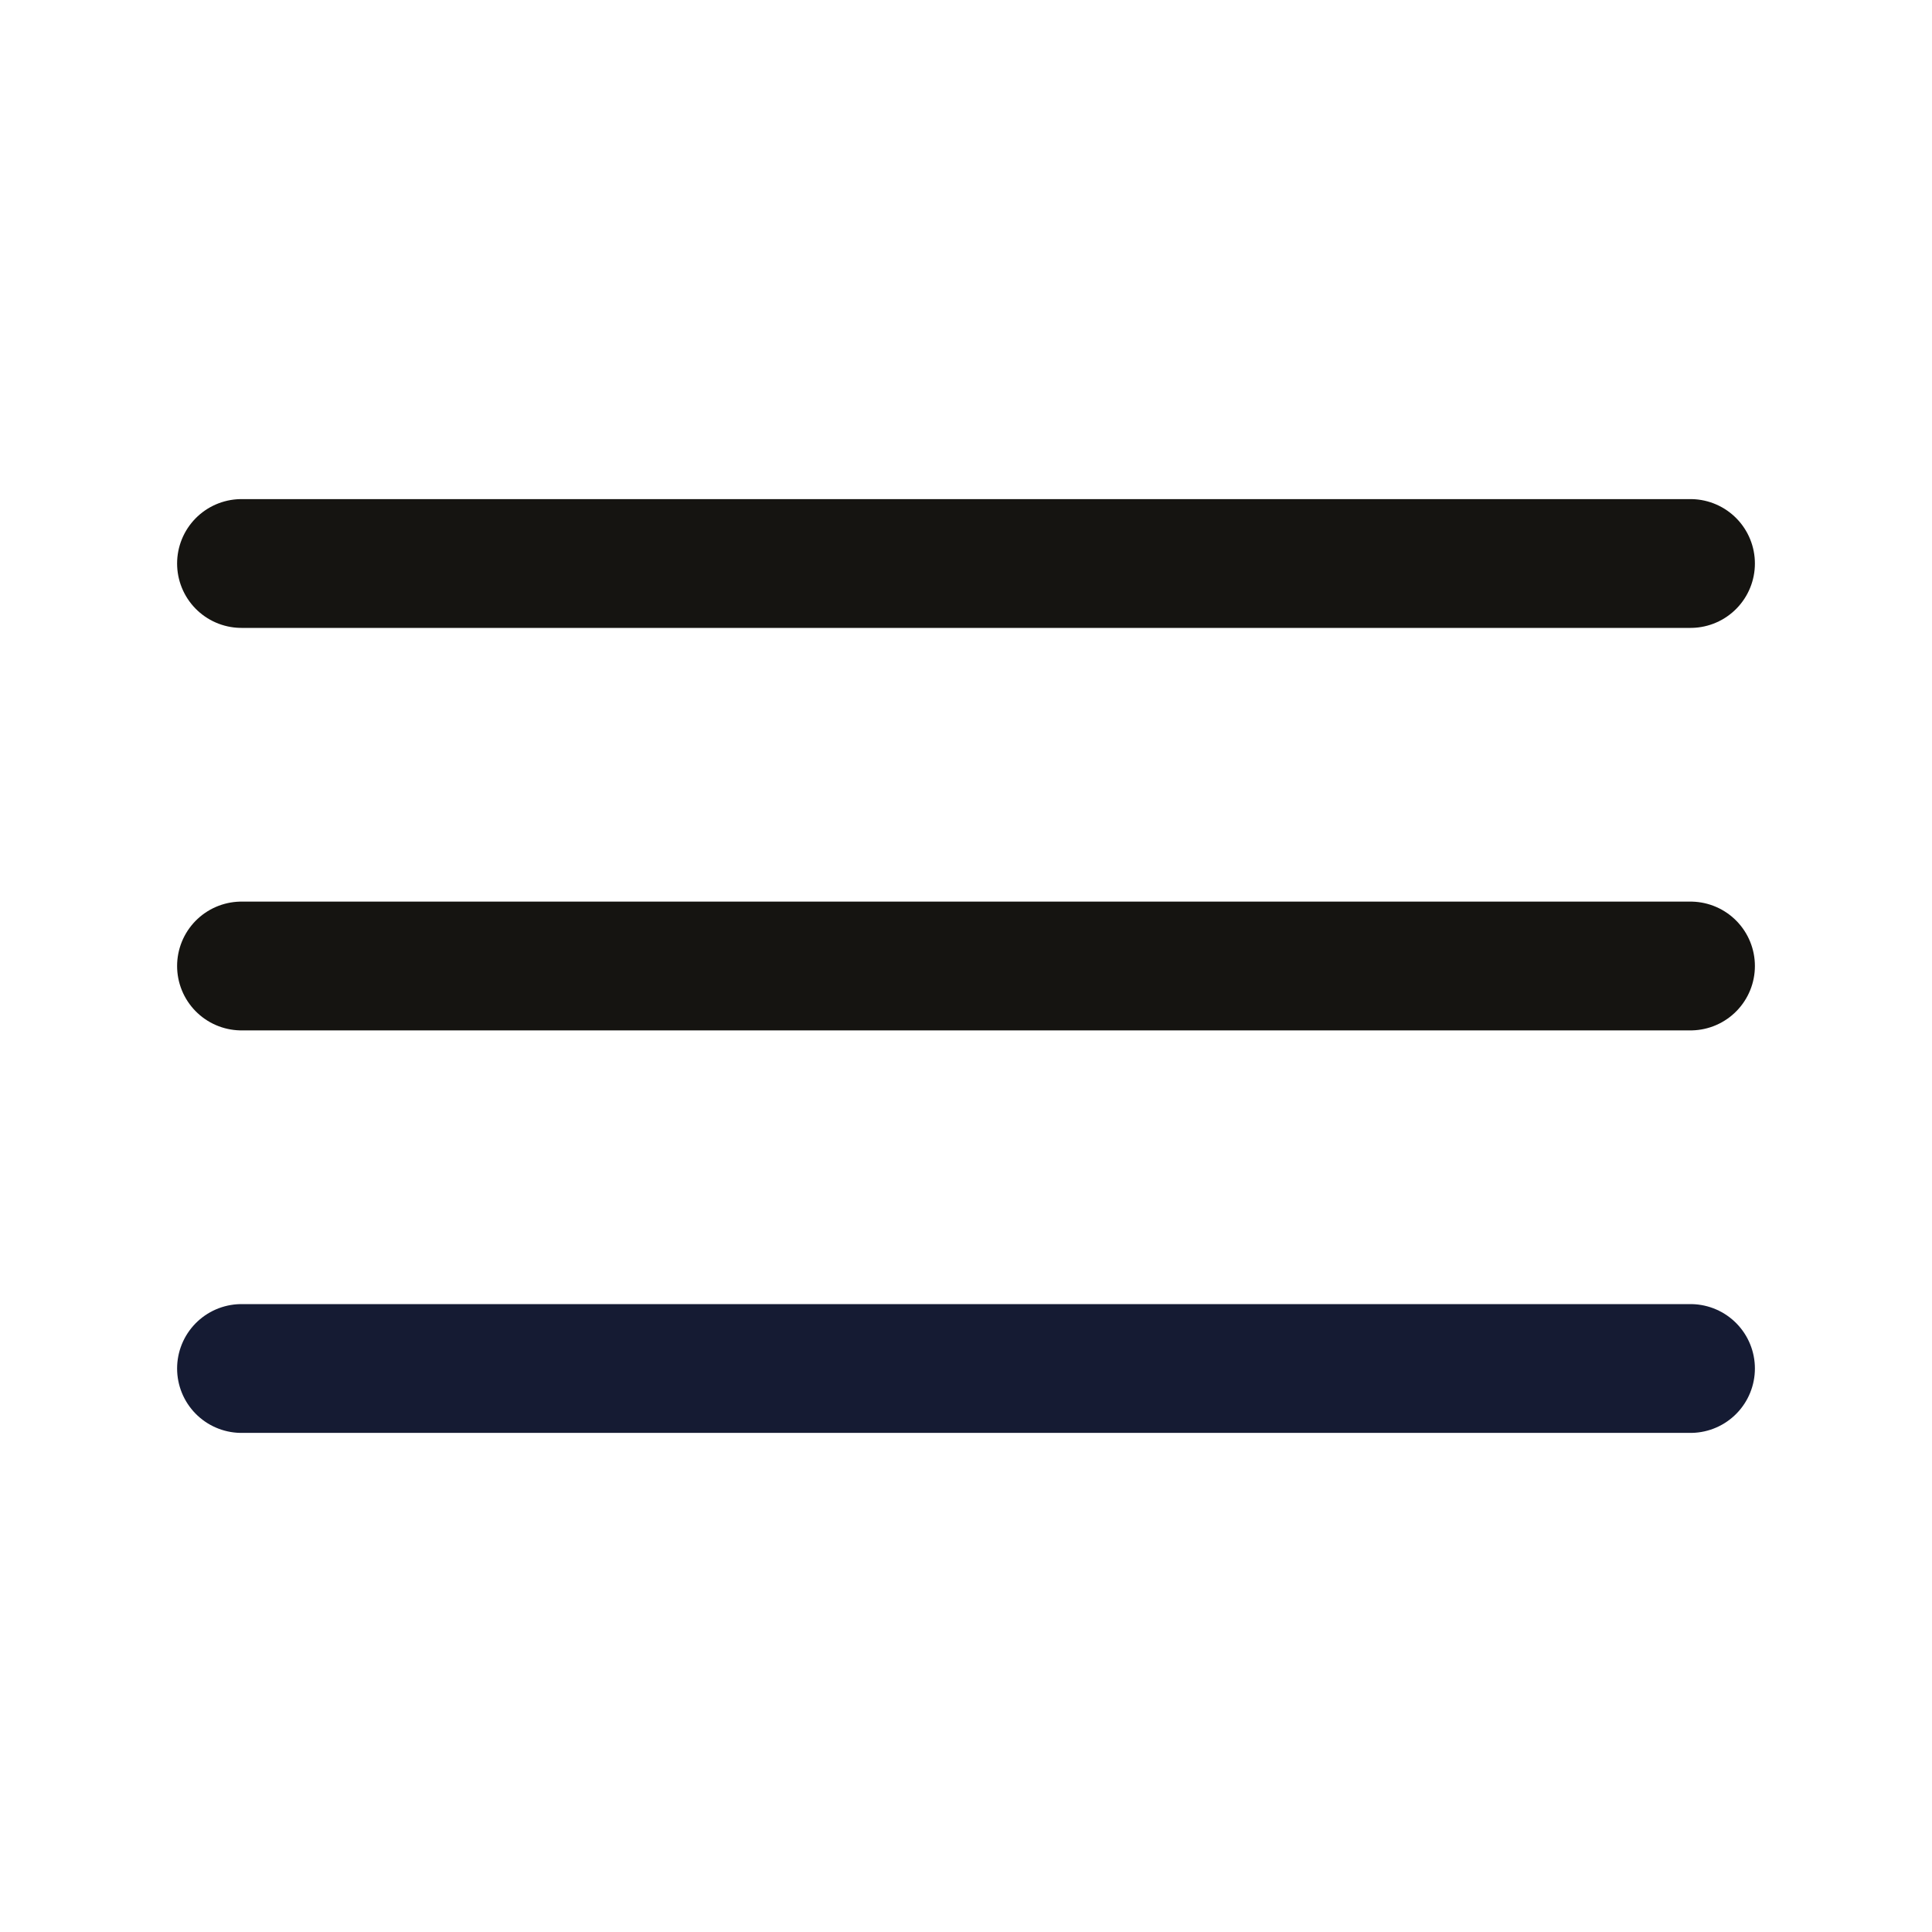
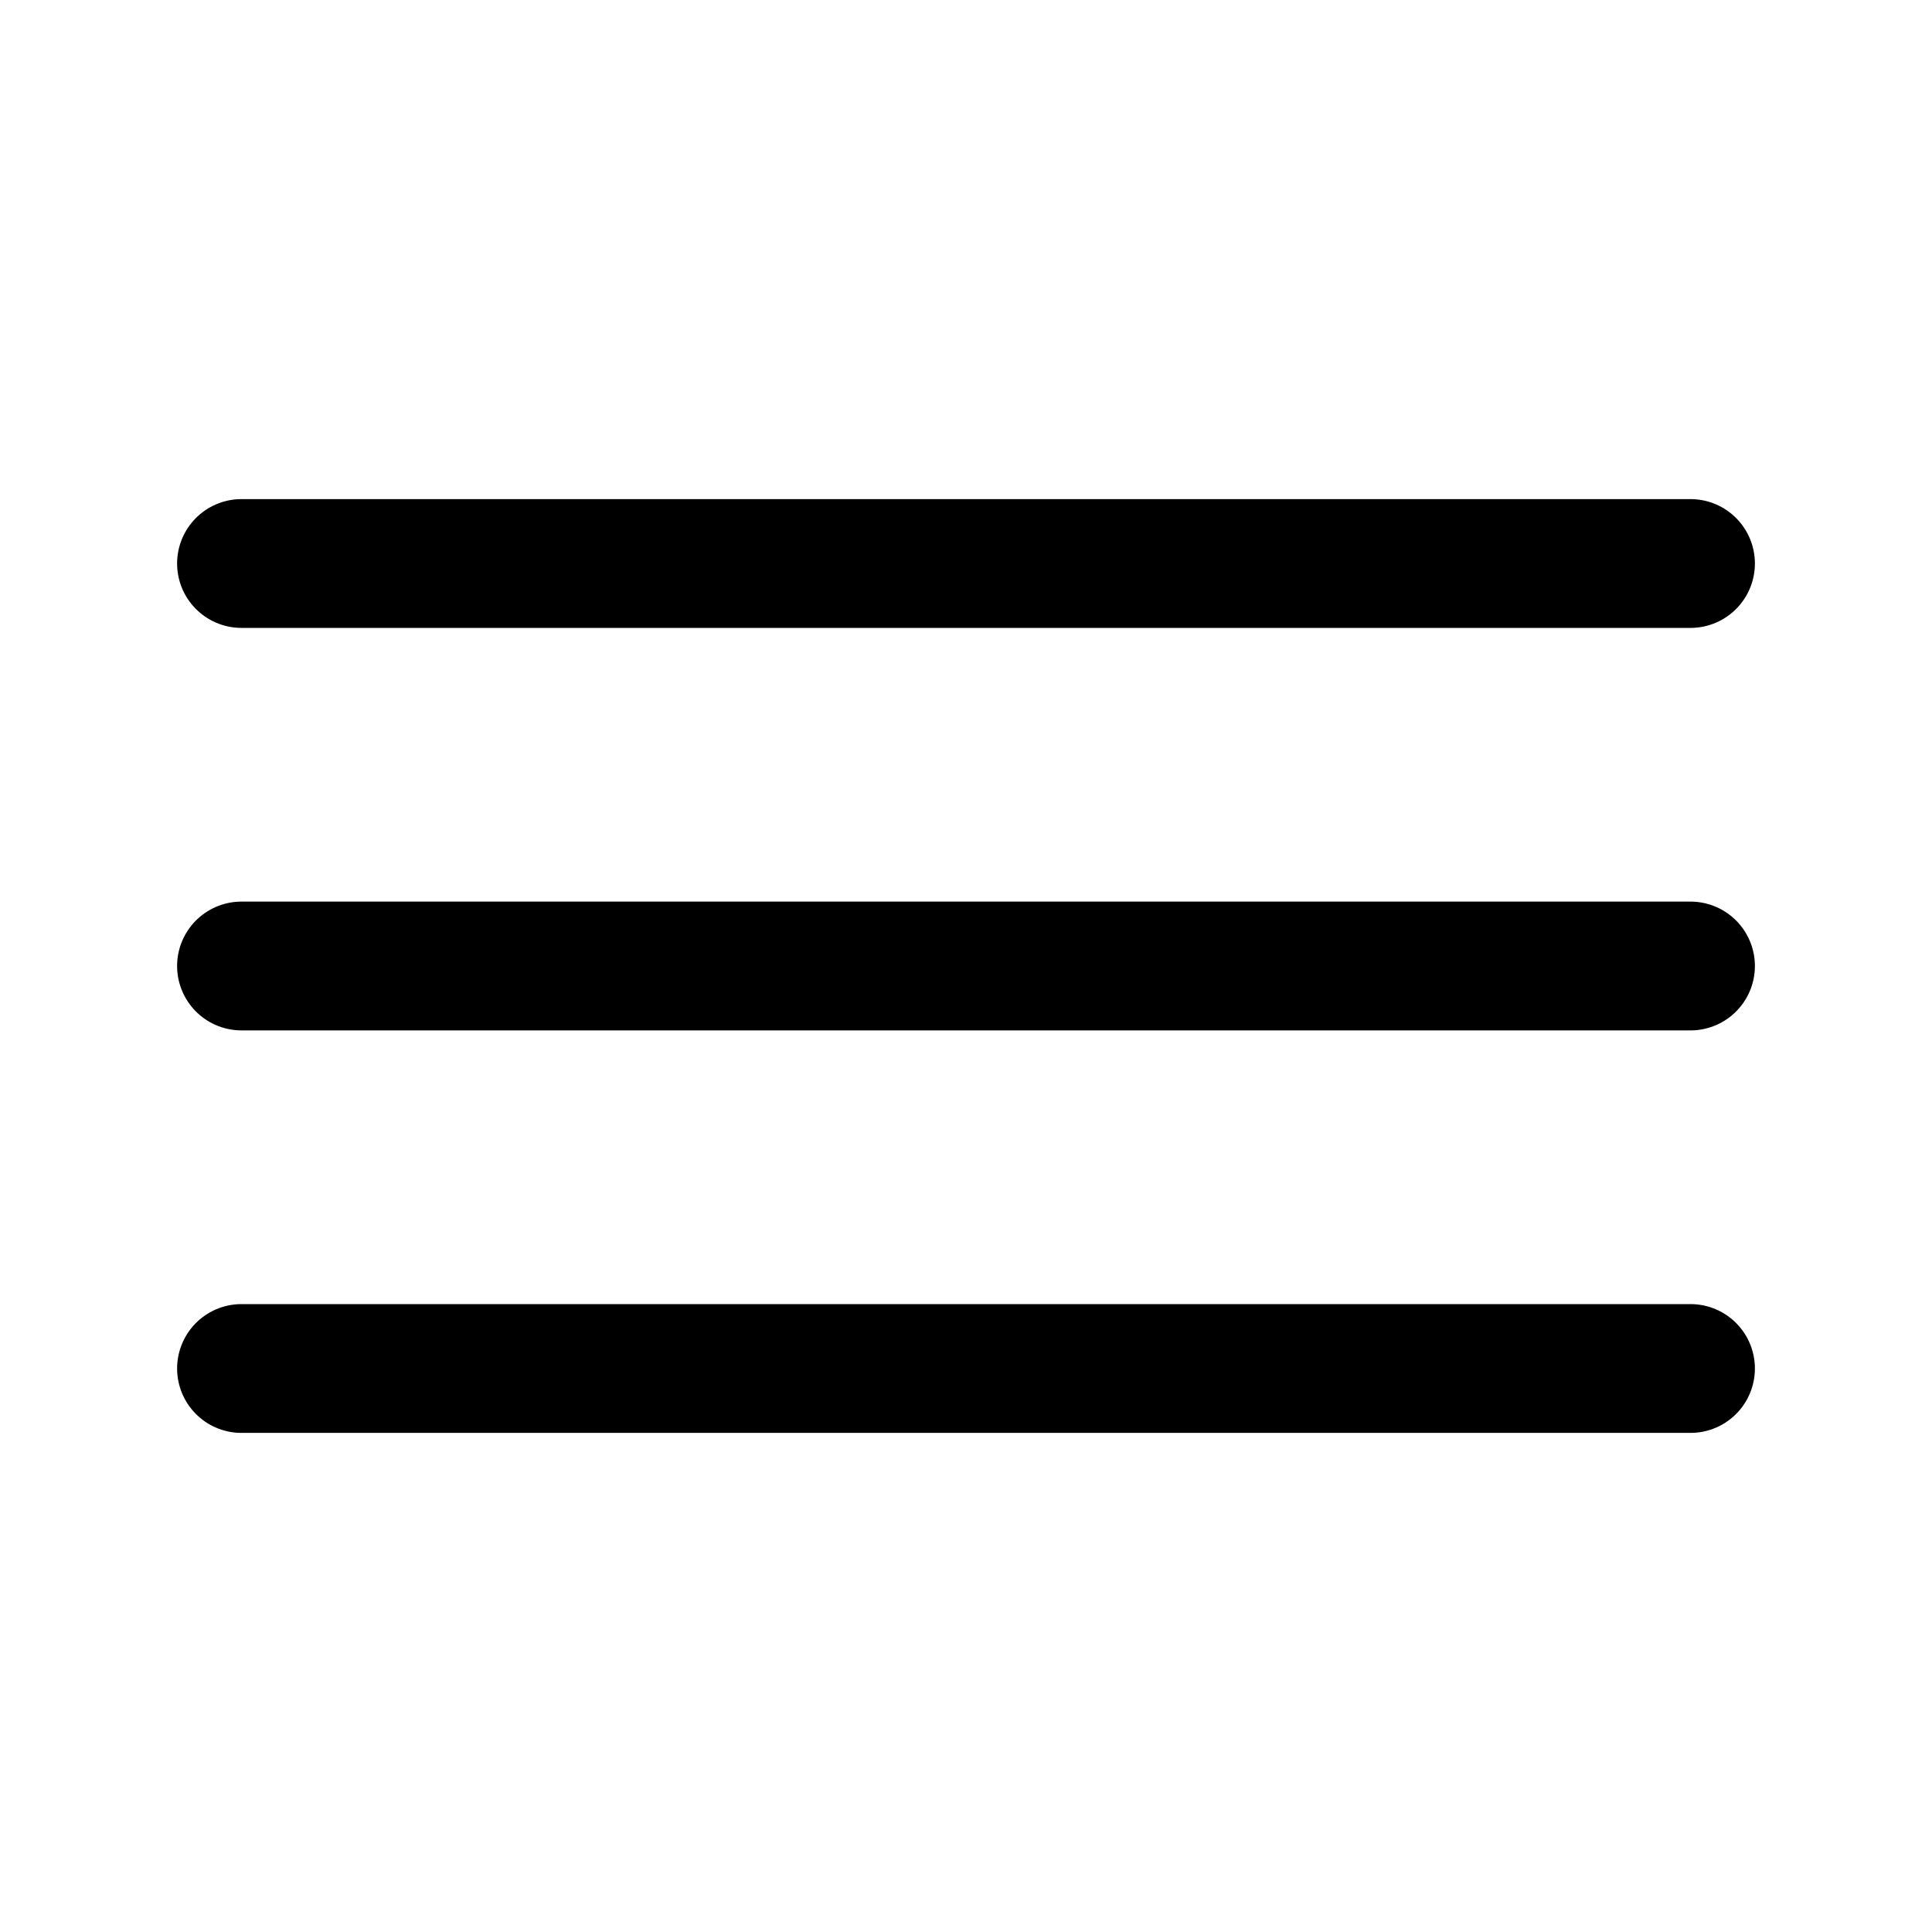
<svg xmlns="http://www.w3.org/2000/svg" width="30" height="30" viewBox="0 0 30 30" fill="none">
-   <path d="M3.75 8.75H26.25" stroke="#151411" stroke-width="2" stroke-linecap="round" />
-   <path d="M3.75 15H26.25" stroke="#151411" stroke-width="2" stroke-linecap="round" />
-   <path d="M3.75 21.25H26.25" stroke="#151B33" stroke-width="2" stroke-linecap="round" />
+   <path d="M3.75 8.75H26.25" stroke="currentColor" stroke-width="2" stroke-linecap="round" />
+   <path d="M3.75 15H26.25" stroke="currentColor" stroke-width="2" stroke-linecap="round" />
+   <path d="M3.75 21.25H26.25" stroke="currentColor" stroke-width="2" stroke-linecap="round" />
</svg>
